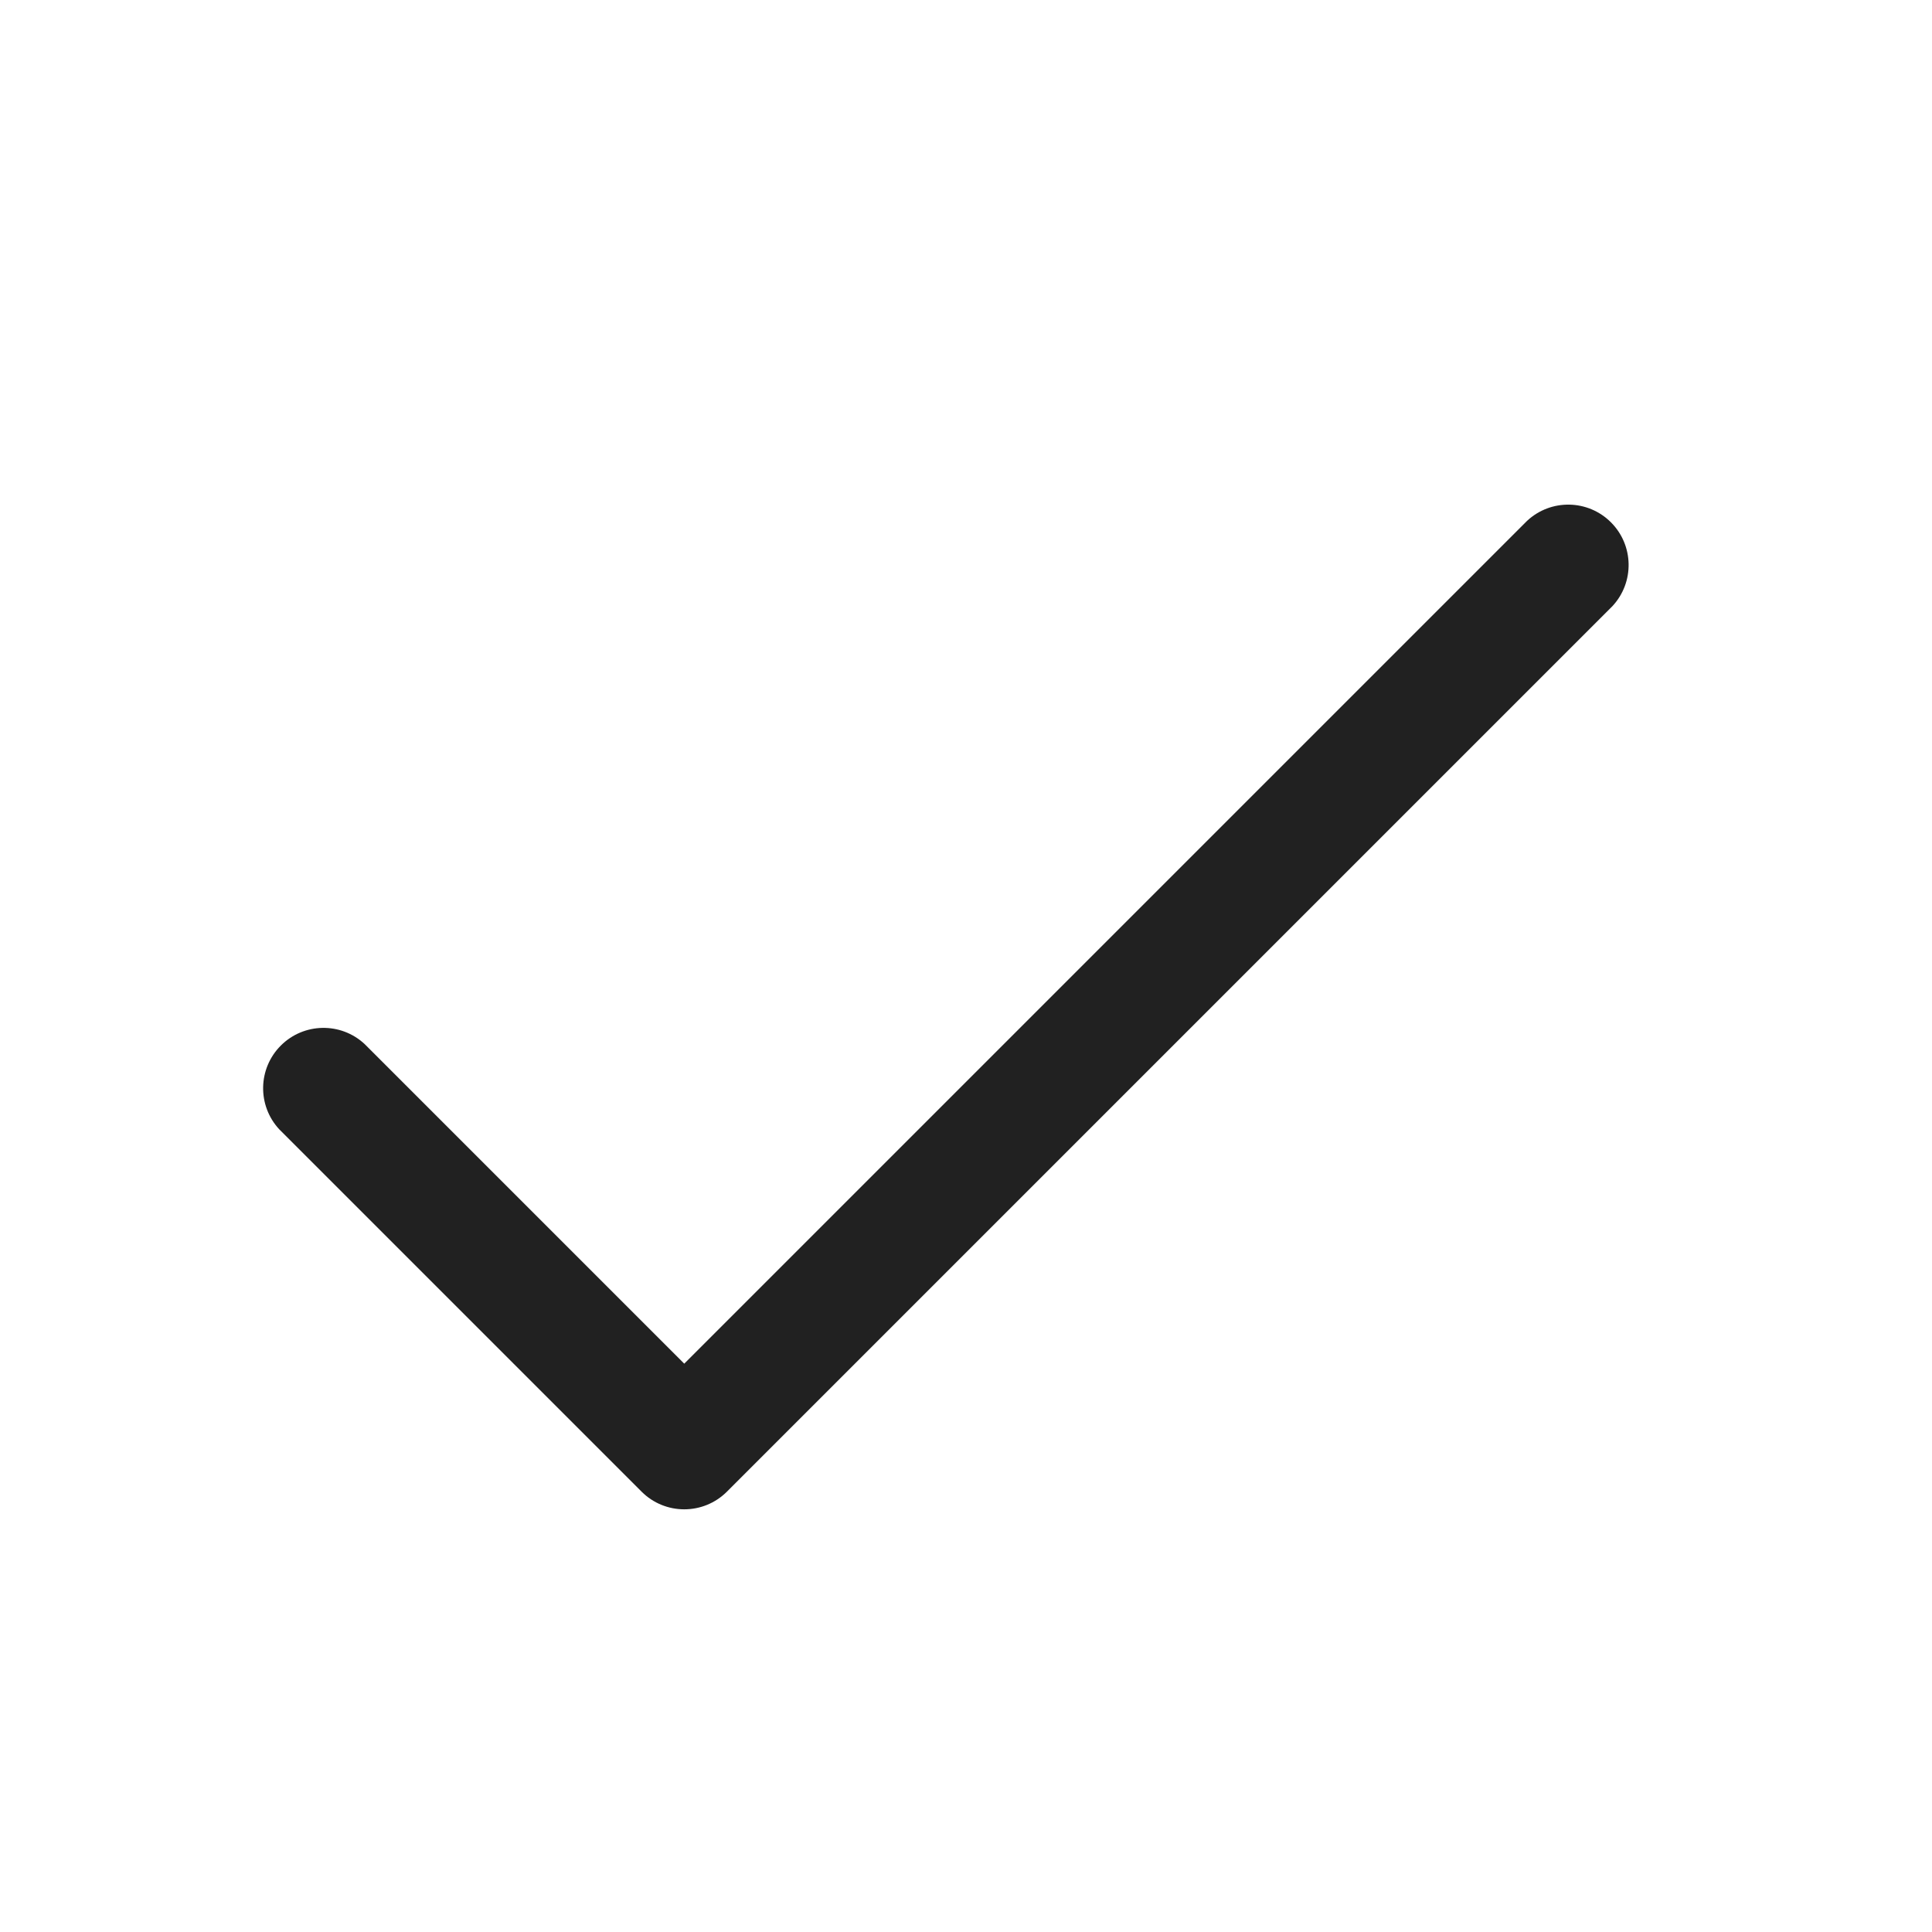
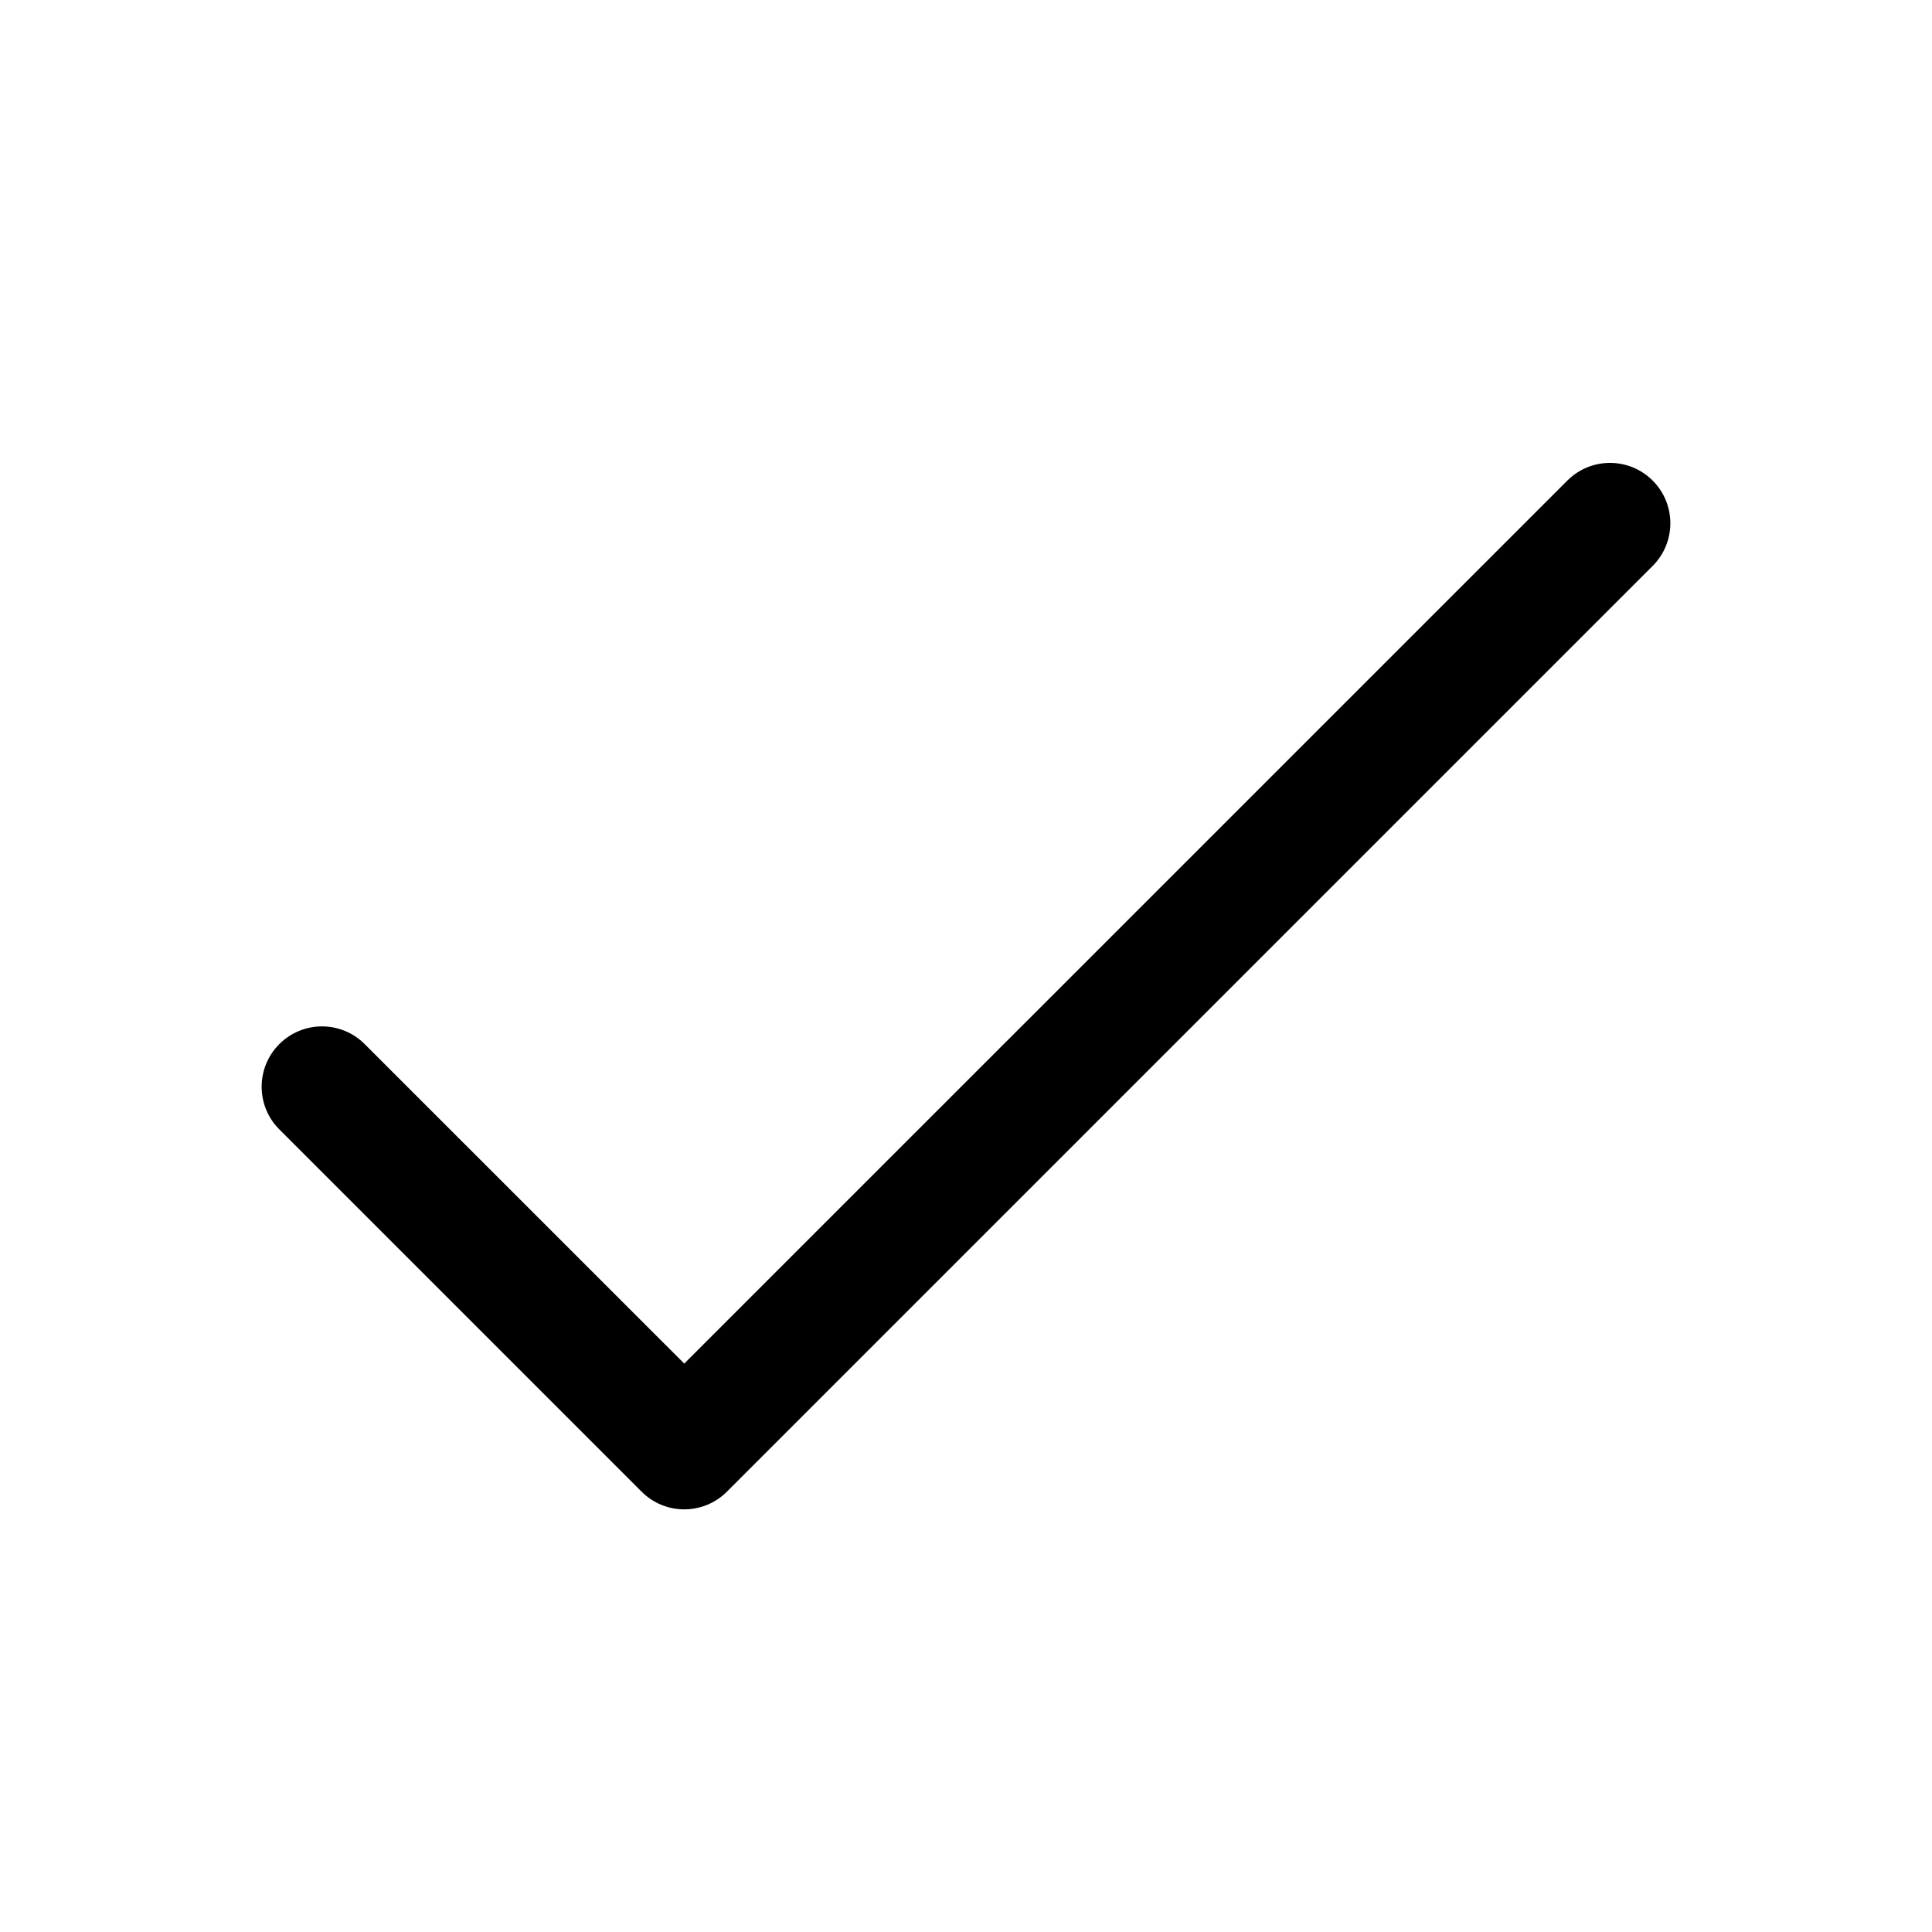
- <svg xmlns="http://www.w3.org/2000/svg" width="24" height="24" fill="none" viewBox="0 0 24 24">
-   <path d="M4.53 12.97a.75.75 0 0 0-1.06 1.06l4.5 4.5a.75.75 0 0 0 1.06 0l11-11a.75.75 0 0 0-1.06-1.06L8.5 16.94l-3.97-3.97Z" fill="#212121" />
+ <svg xmlns="http://www.w3.org/2000/svg" width="24" height="24" viewBox="0 0 24 24" fill="none">
+   <path d="M4.53 12.97C4.237 12.677 3.763 12.677 3.47 12.97C3.177 13.263 3.177 13.737 3.47 14.03L7.97 18.53C8.263 18.823 8.737 18.823 9.03 18.53L20.53 7.03C20.823 6.737 20.823 6.263 20.53 5.97C20.237 5.677 19.763 5.677 19.47 5.97L8.5 16.939L4.53 12.97Z" fill="currentColor" />
</svg>
